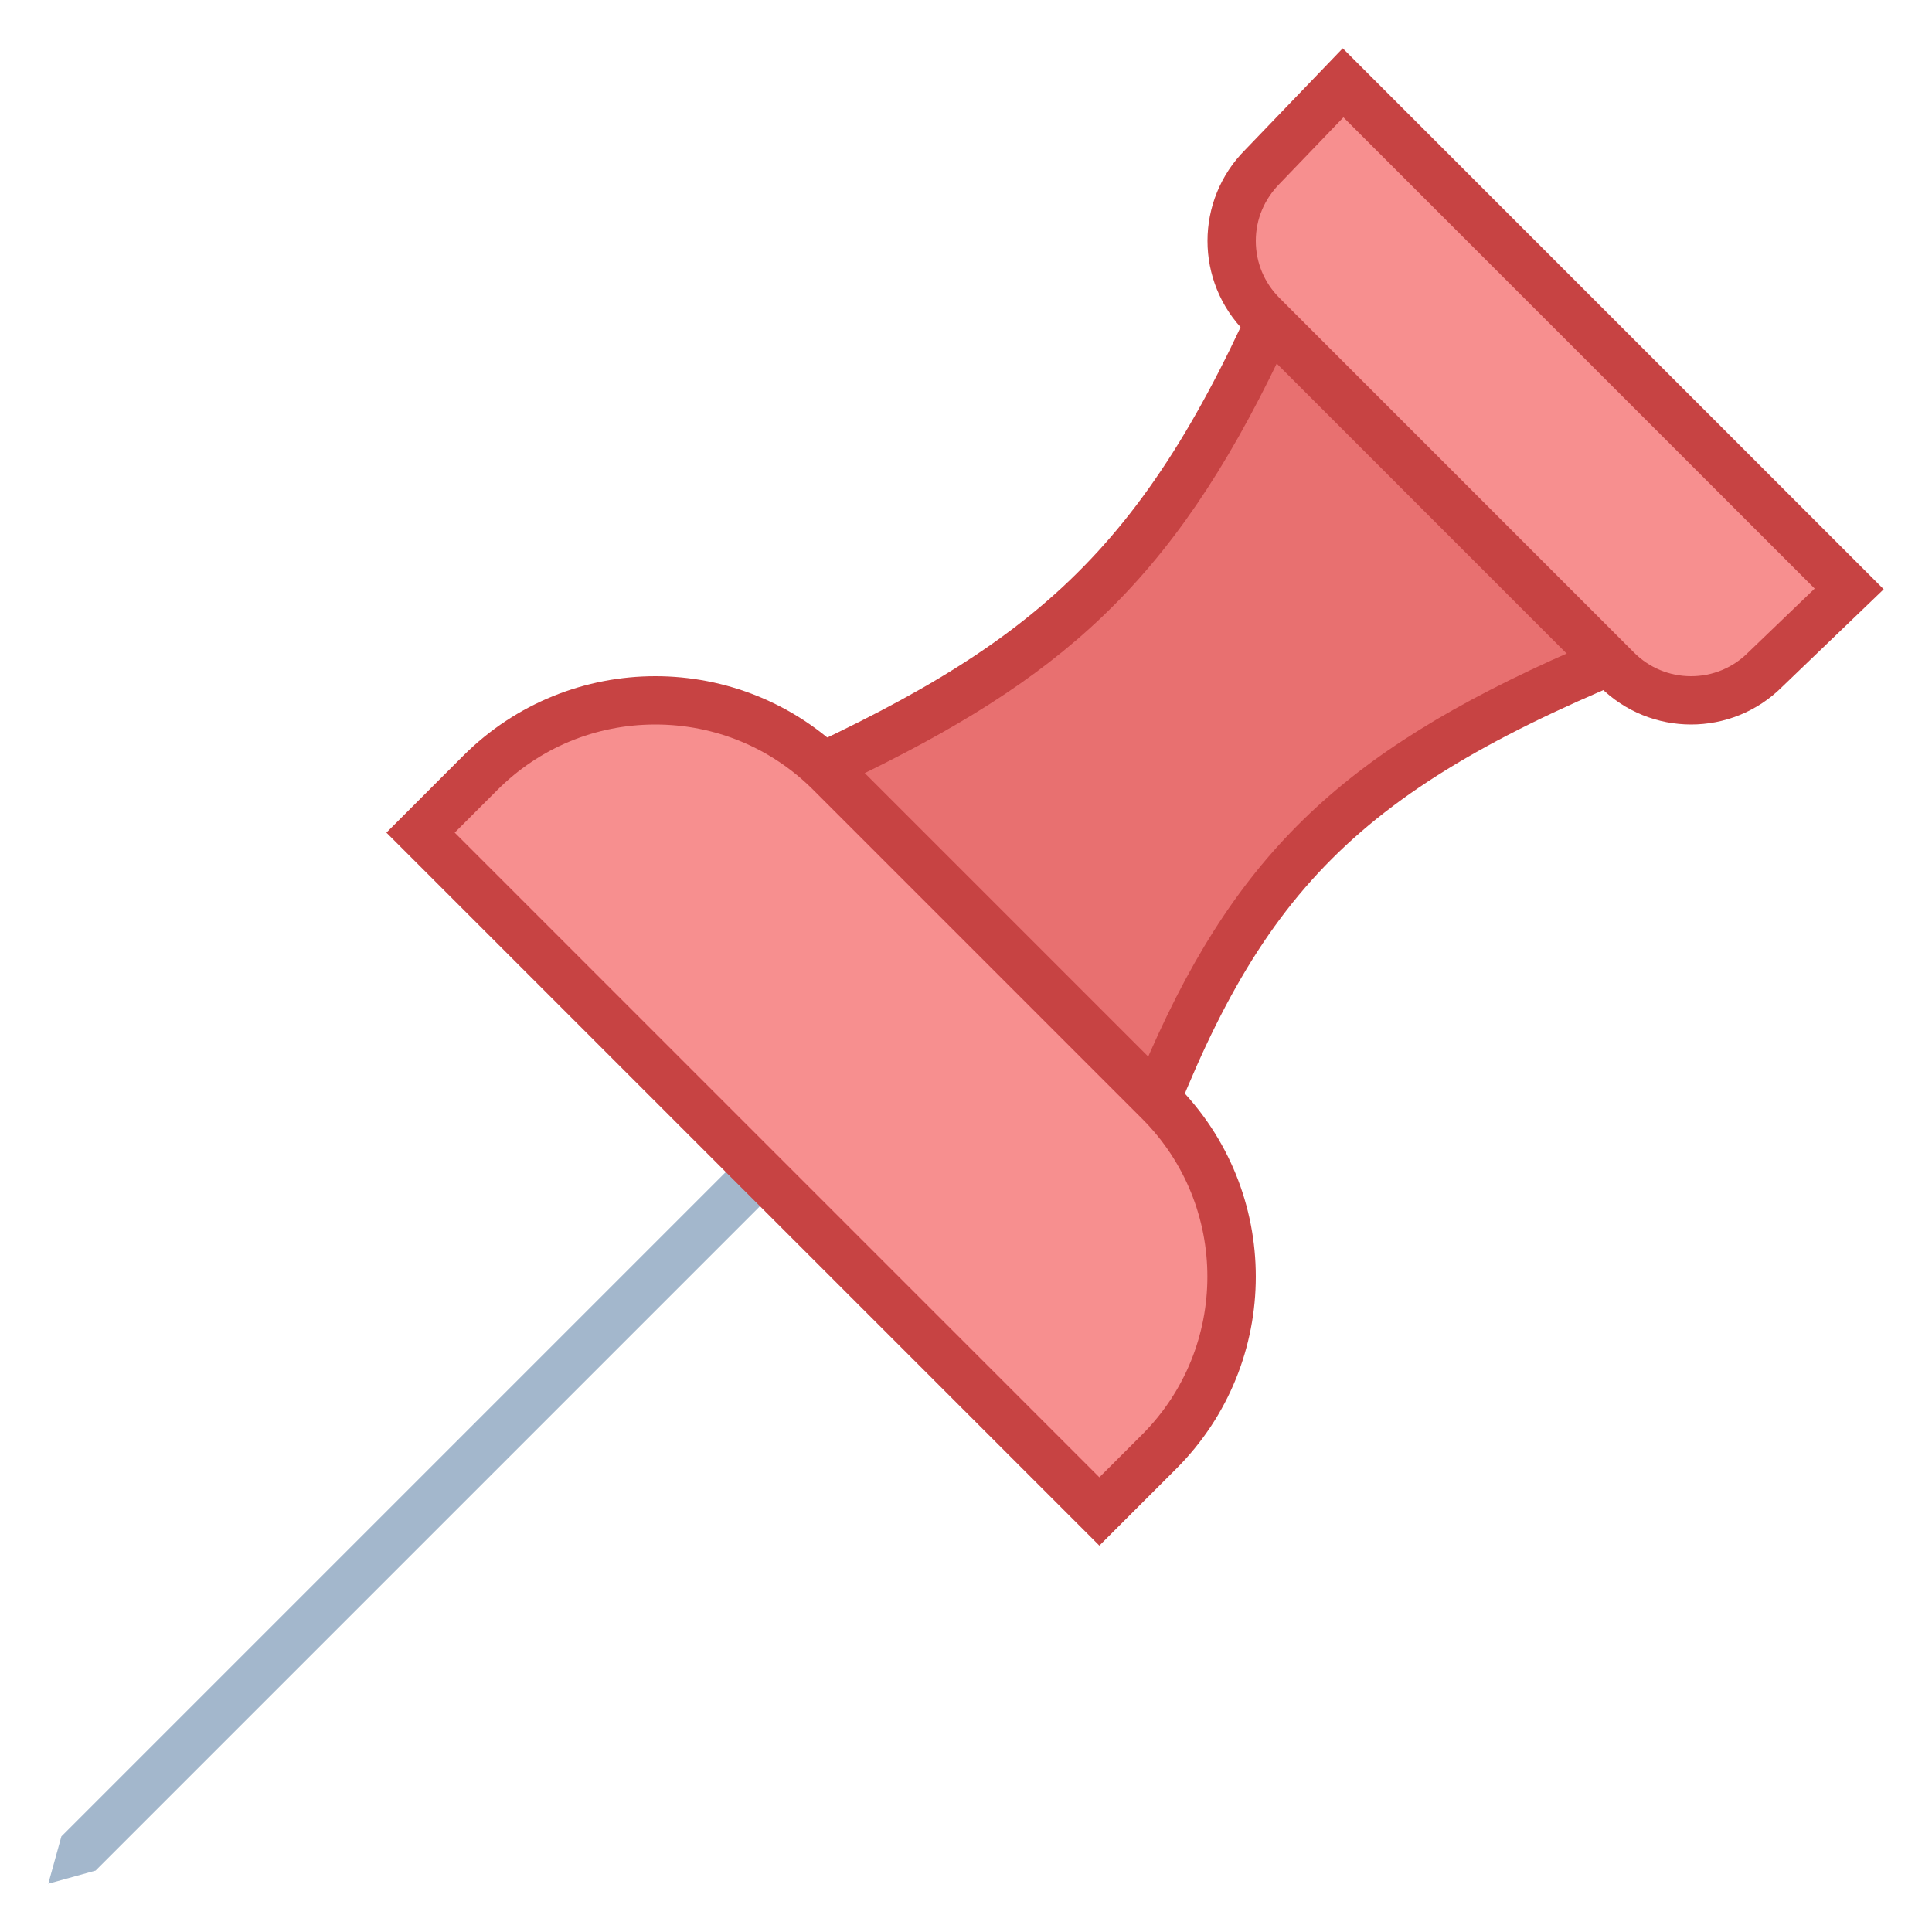
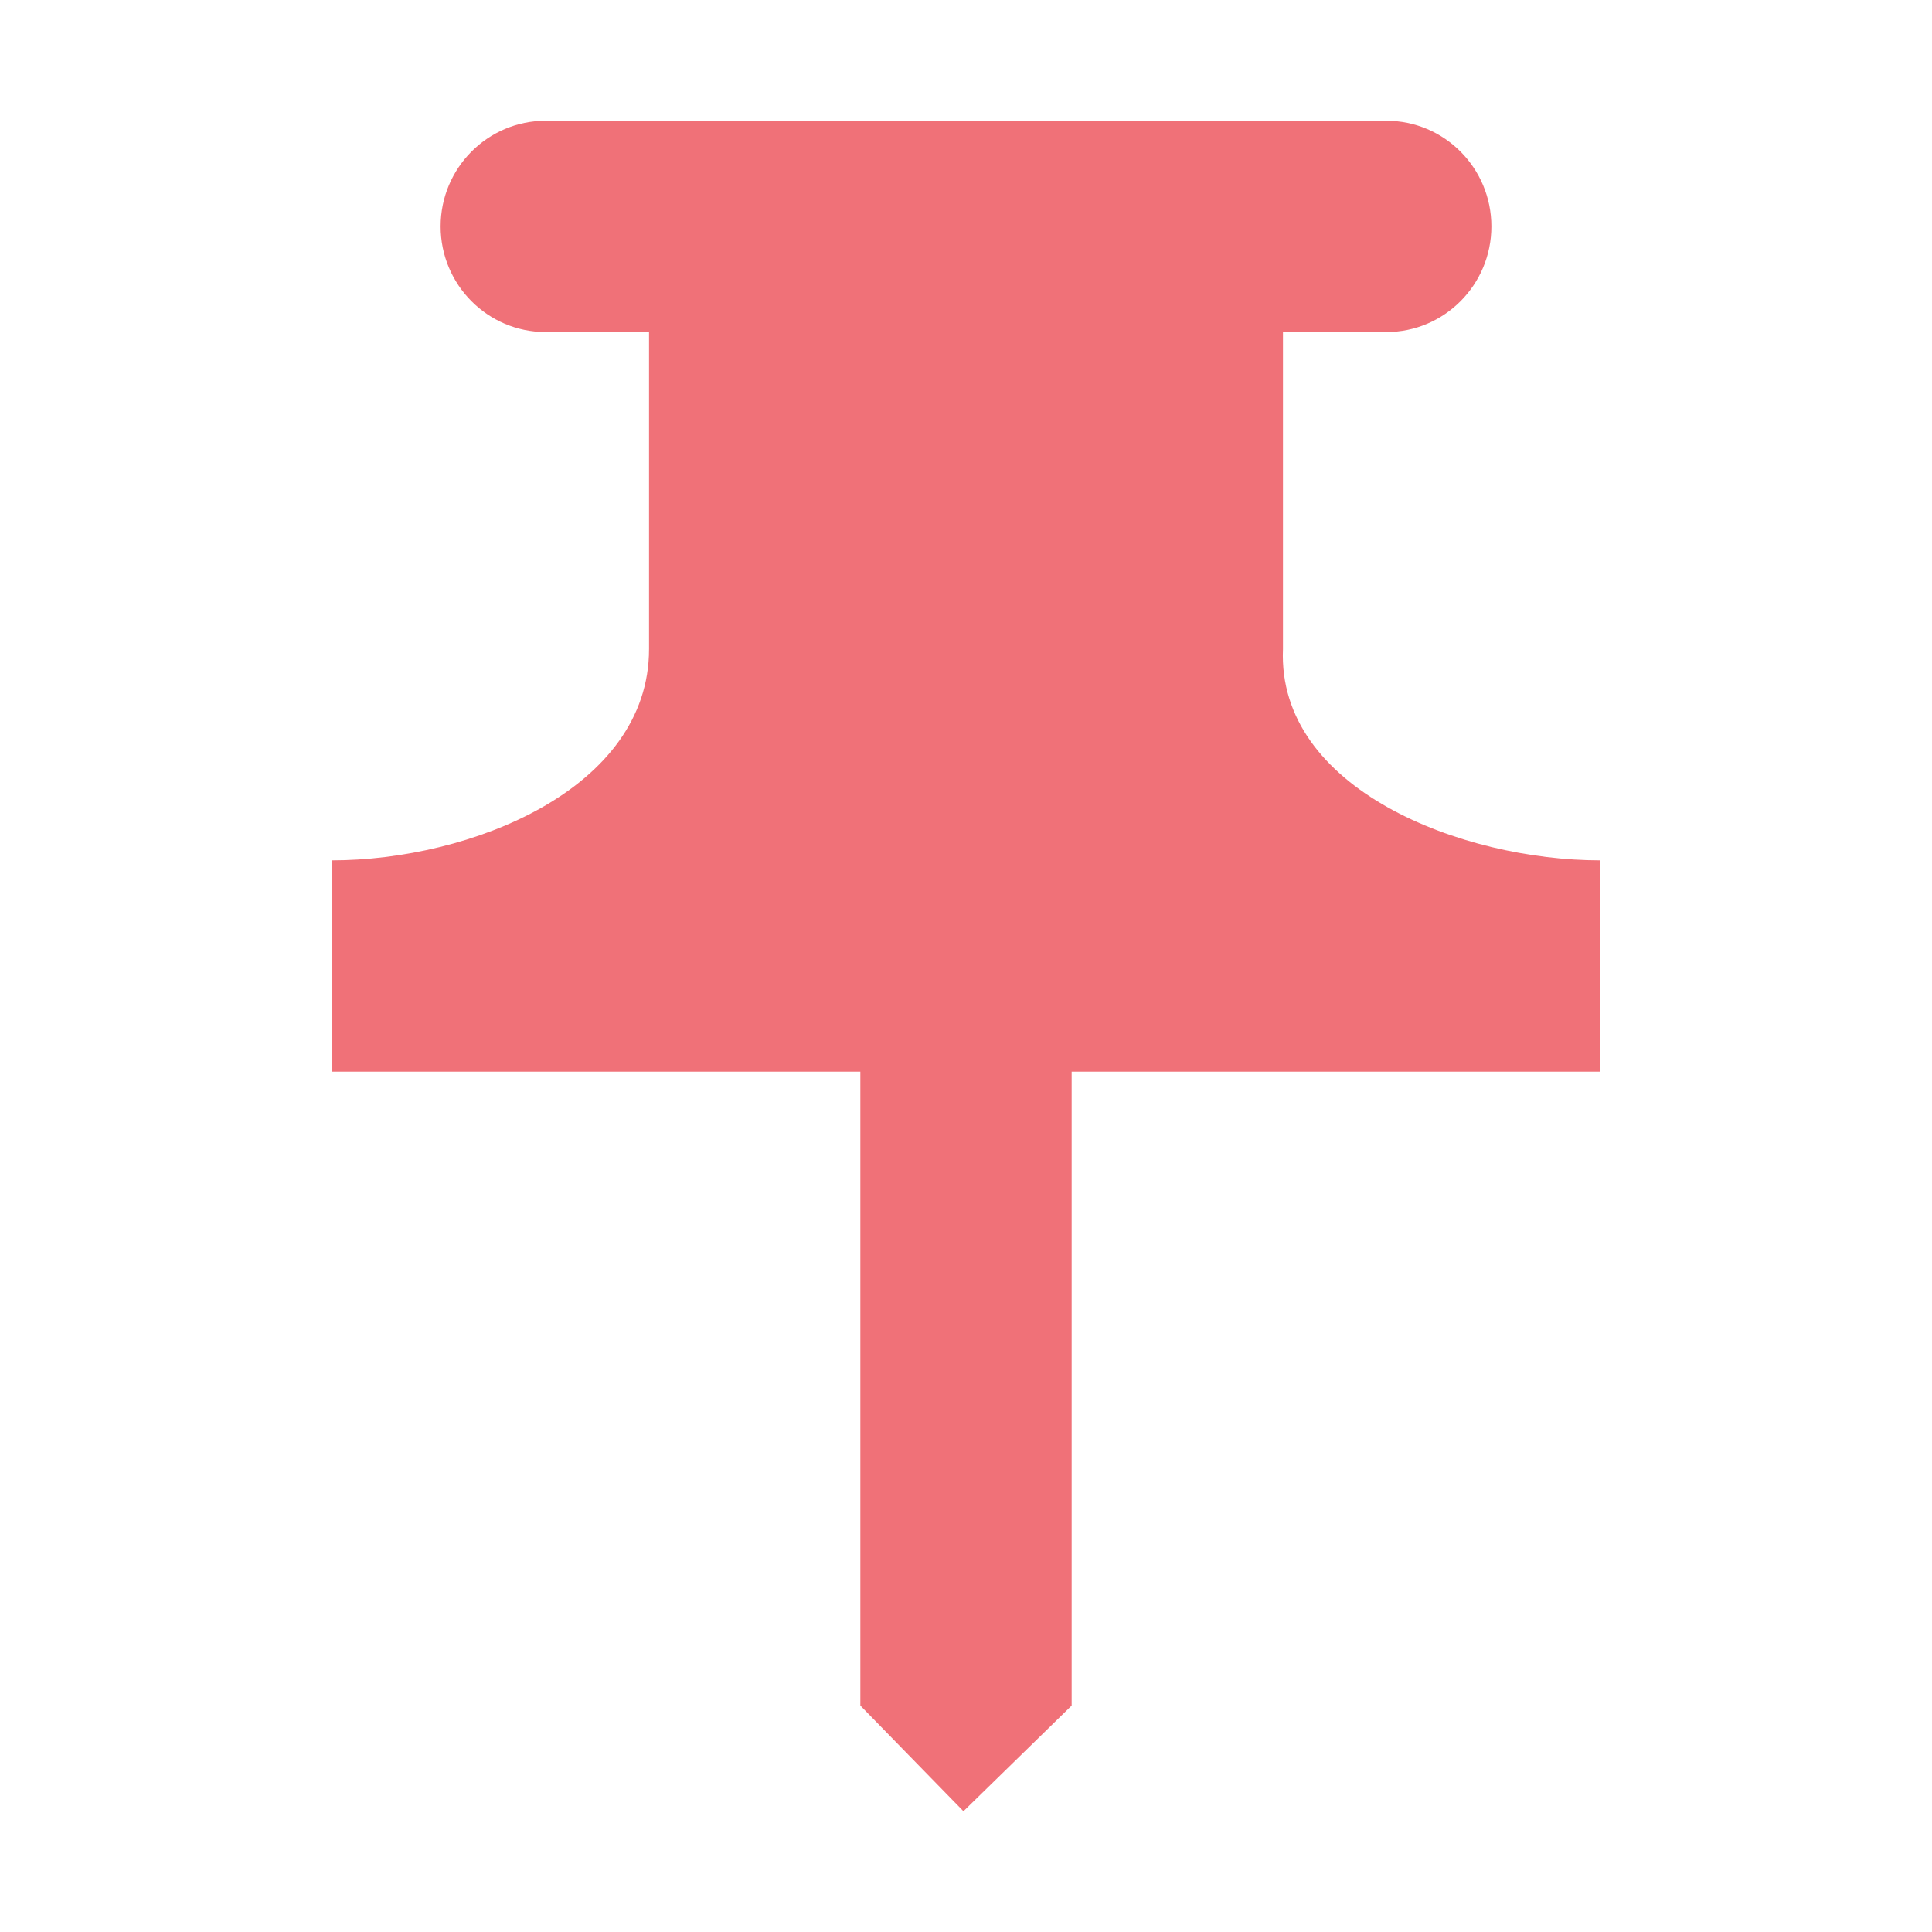
- <svg xmlns="http://www.w3.org/2000/svg" viewBox="0 0 40 40" width="32px" height="32px">
-   <path fill="#a3b7cc" d="M1.979 38.729L1 39 1.271 38.021 18.646 20.646 19.354 21.354z" />
-   <path fill="#e87070" d="M16.721,16.014c4.881-2.255,7.232-4.215,9.62-9.466l7.096,7.096 c-5.494,2.293-7.652,4.407-9.629,9.457L16.721,16.014z" />
-   <path fill="#c74343" d="M26.492,7.406l6.069,6.069c-4.843,2.127-7.062,4.29-8.933,8.739l-6.05-6.05 C21.951,14.067,24.25,12.089,26.492,7.406 M26.179,5.679c-2.508,5.792-4.798,7.705-10.321,10.179L24,24 c2.038-5.523,4.06-7.671,10.321-10.179L26.179,5.679L26.179,5.679z" />
-   <path fill="#f78f8f" d="M35.012,14.5c-0.58,0-1.125-0.226-1.535-0.636l-7.341-7.342c-0.846-0.846-0.846-2.223,0-3.069 l1.671-1.739l10.479,10.479l-1.732,1.665C36.137,14.274,35.592,14.5,35.012,14.5z" />
-   <path fill="#c74343" d="M27.814,2.429l9.757,9.757l-1.379,1.325C35.877,13.826,35.458,14,35.012,14 c-0.446,0-0.866-0.174-1.181-0.489l-7.341-7.342C26.174,5.853,26,5.434,26,4.988c0-0.446,0.174-0.865,0.503-1.195L27.814,2.429 M27.8,1l-2.018,2.1c-1.043,1.043-1.043,2.733,0,3.776l7.341,7.342C33.645,14.739,34.329,15,35.012,15 c0.683,0,1.367-0.261,1.888-0.782L39,12.2L27.8,1L27.8,1z" />
-   <g>
-     <path fill="#f78f8f" d="M8.707,17.239l1.237-1.237c0.968-0.968,2.255-1.501,3.624-1.501l0,0 c1.369,0,2.656,0.533,3.624,1.501L24,22.809c1.998,1.998,1.998,5.249,0,7.247l-1.238,1.238L8.707,17.239z" />
-     <path fill="#c74343" d="M13.568,15c1.235,0,2.397,0.481,3.271,1.355l6.807,6.807c1.802,1.803,1.802,4.737,0,6.54 l-0.885,0.884L9.414,17.239l0.884-0.884C11.172,15.481,12.333,15,13.568,15 M13.568,14c-1.439,0-2.879,0.549-3.978,1.648L8,17.239 L22.761,32l1.592-1.591c2.196-2.197,2.196-5.757,0-7.954l-6.807-6.807C16.447,14.549,15.008,14,13.568,14L13.568,14z" />
-   </g>
+ <svg xmlns="http://www.w3.org/2000/svg" width="16" height="16" version="1.1" id="svg1">
+   <defs id="defs1">
+     <style id="current-color-scheme" type="text/css">
+    .ColorScheme-Text { color:#dfdfdf; } .ColorScheme-Highlight { color:#4285f4; } .ColorScheme-NeutralText { color:#ff9800; } .ColorScheme-PositiveText { color:#4caf50; } .ColorScheme-NegativeText { color:#f44336; }
+   </style>
+   </defs>
+   <path style="fill:#f07178;stroke-width:0.875;fill-opacity:1" class="ColorScheme-Text" d="m 4.519,1 a 0.87,0.875 0 1 0 0,1.75 H 5.375 v 2.625 c 0,1.162 -1.484,1.75 -2.625,1.75 V 8.875 H 7.125 V 14.125 L 7.979,15 8.875,14.125 V 8.875 H 13.25 V 7.125 c -1.141,0 -2.674,-0.589 -2.625,-1.75 V 2.75 h 0.856 a 0.87,0.875 0 1 0 0,-1.75 z" id="path1" />
</svg>
